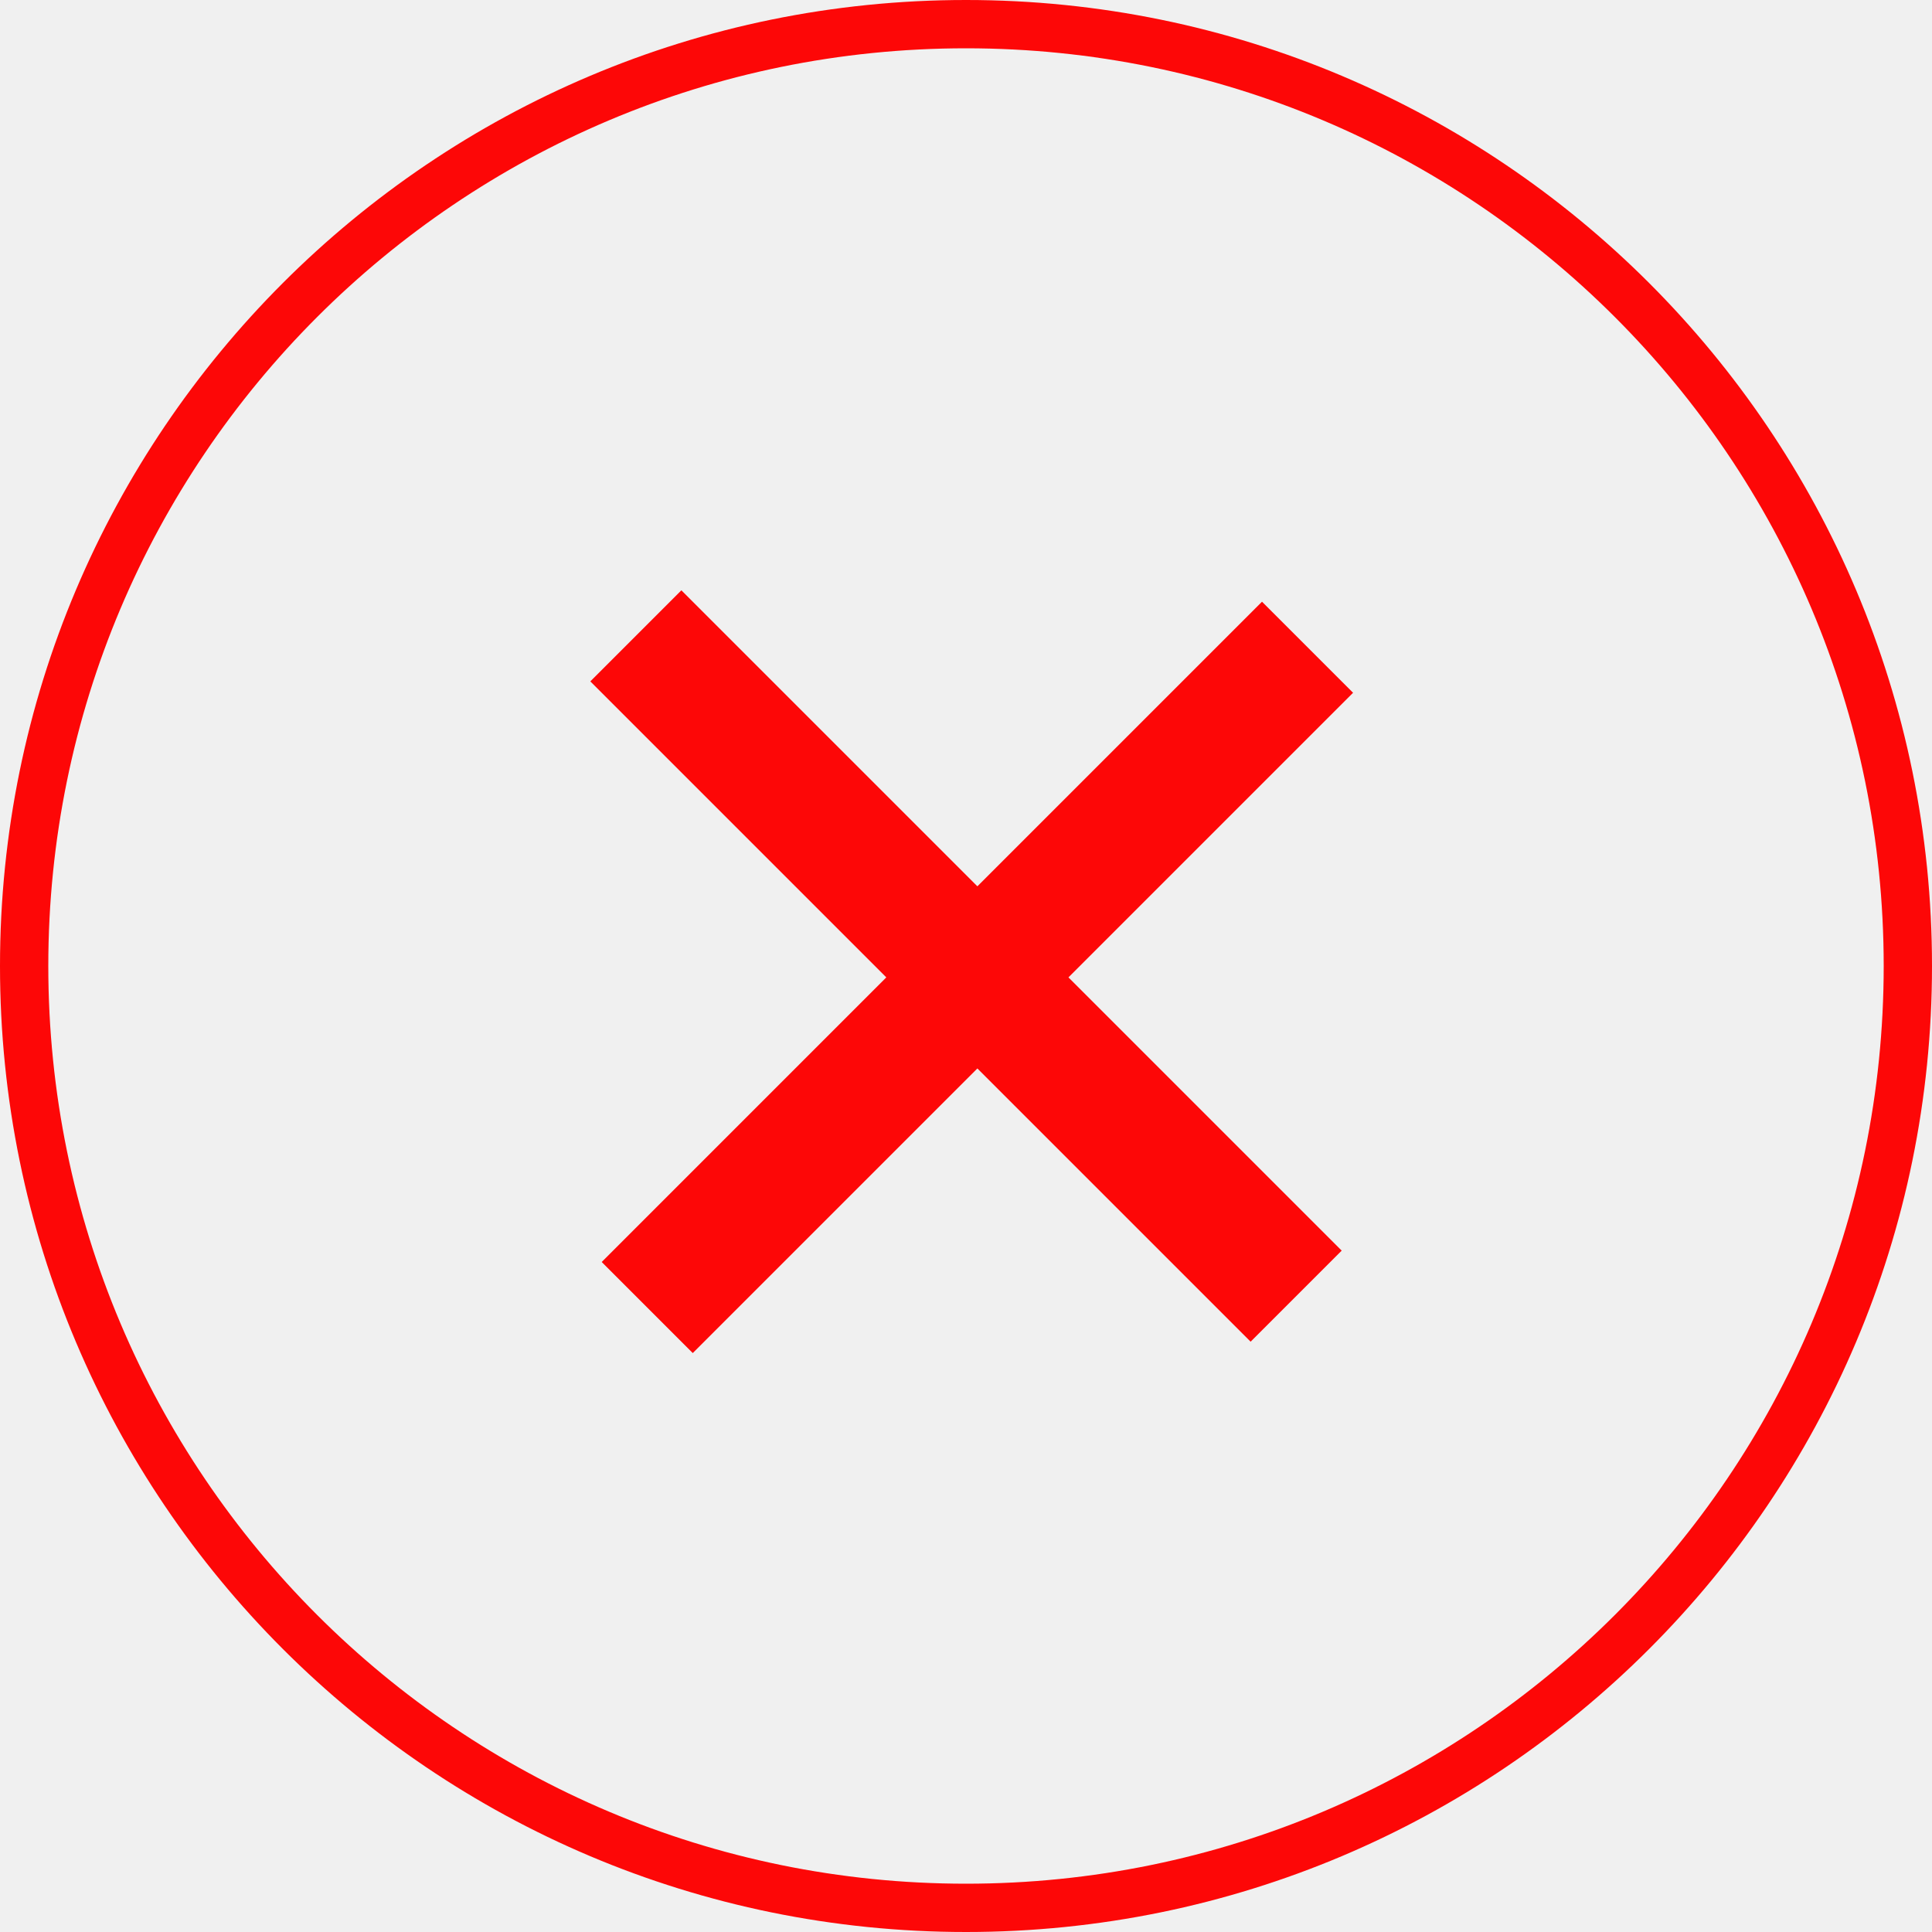
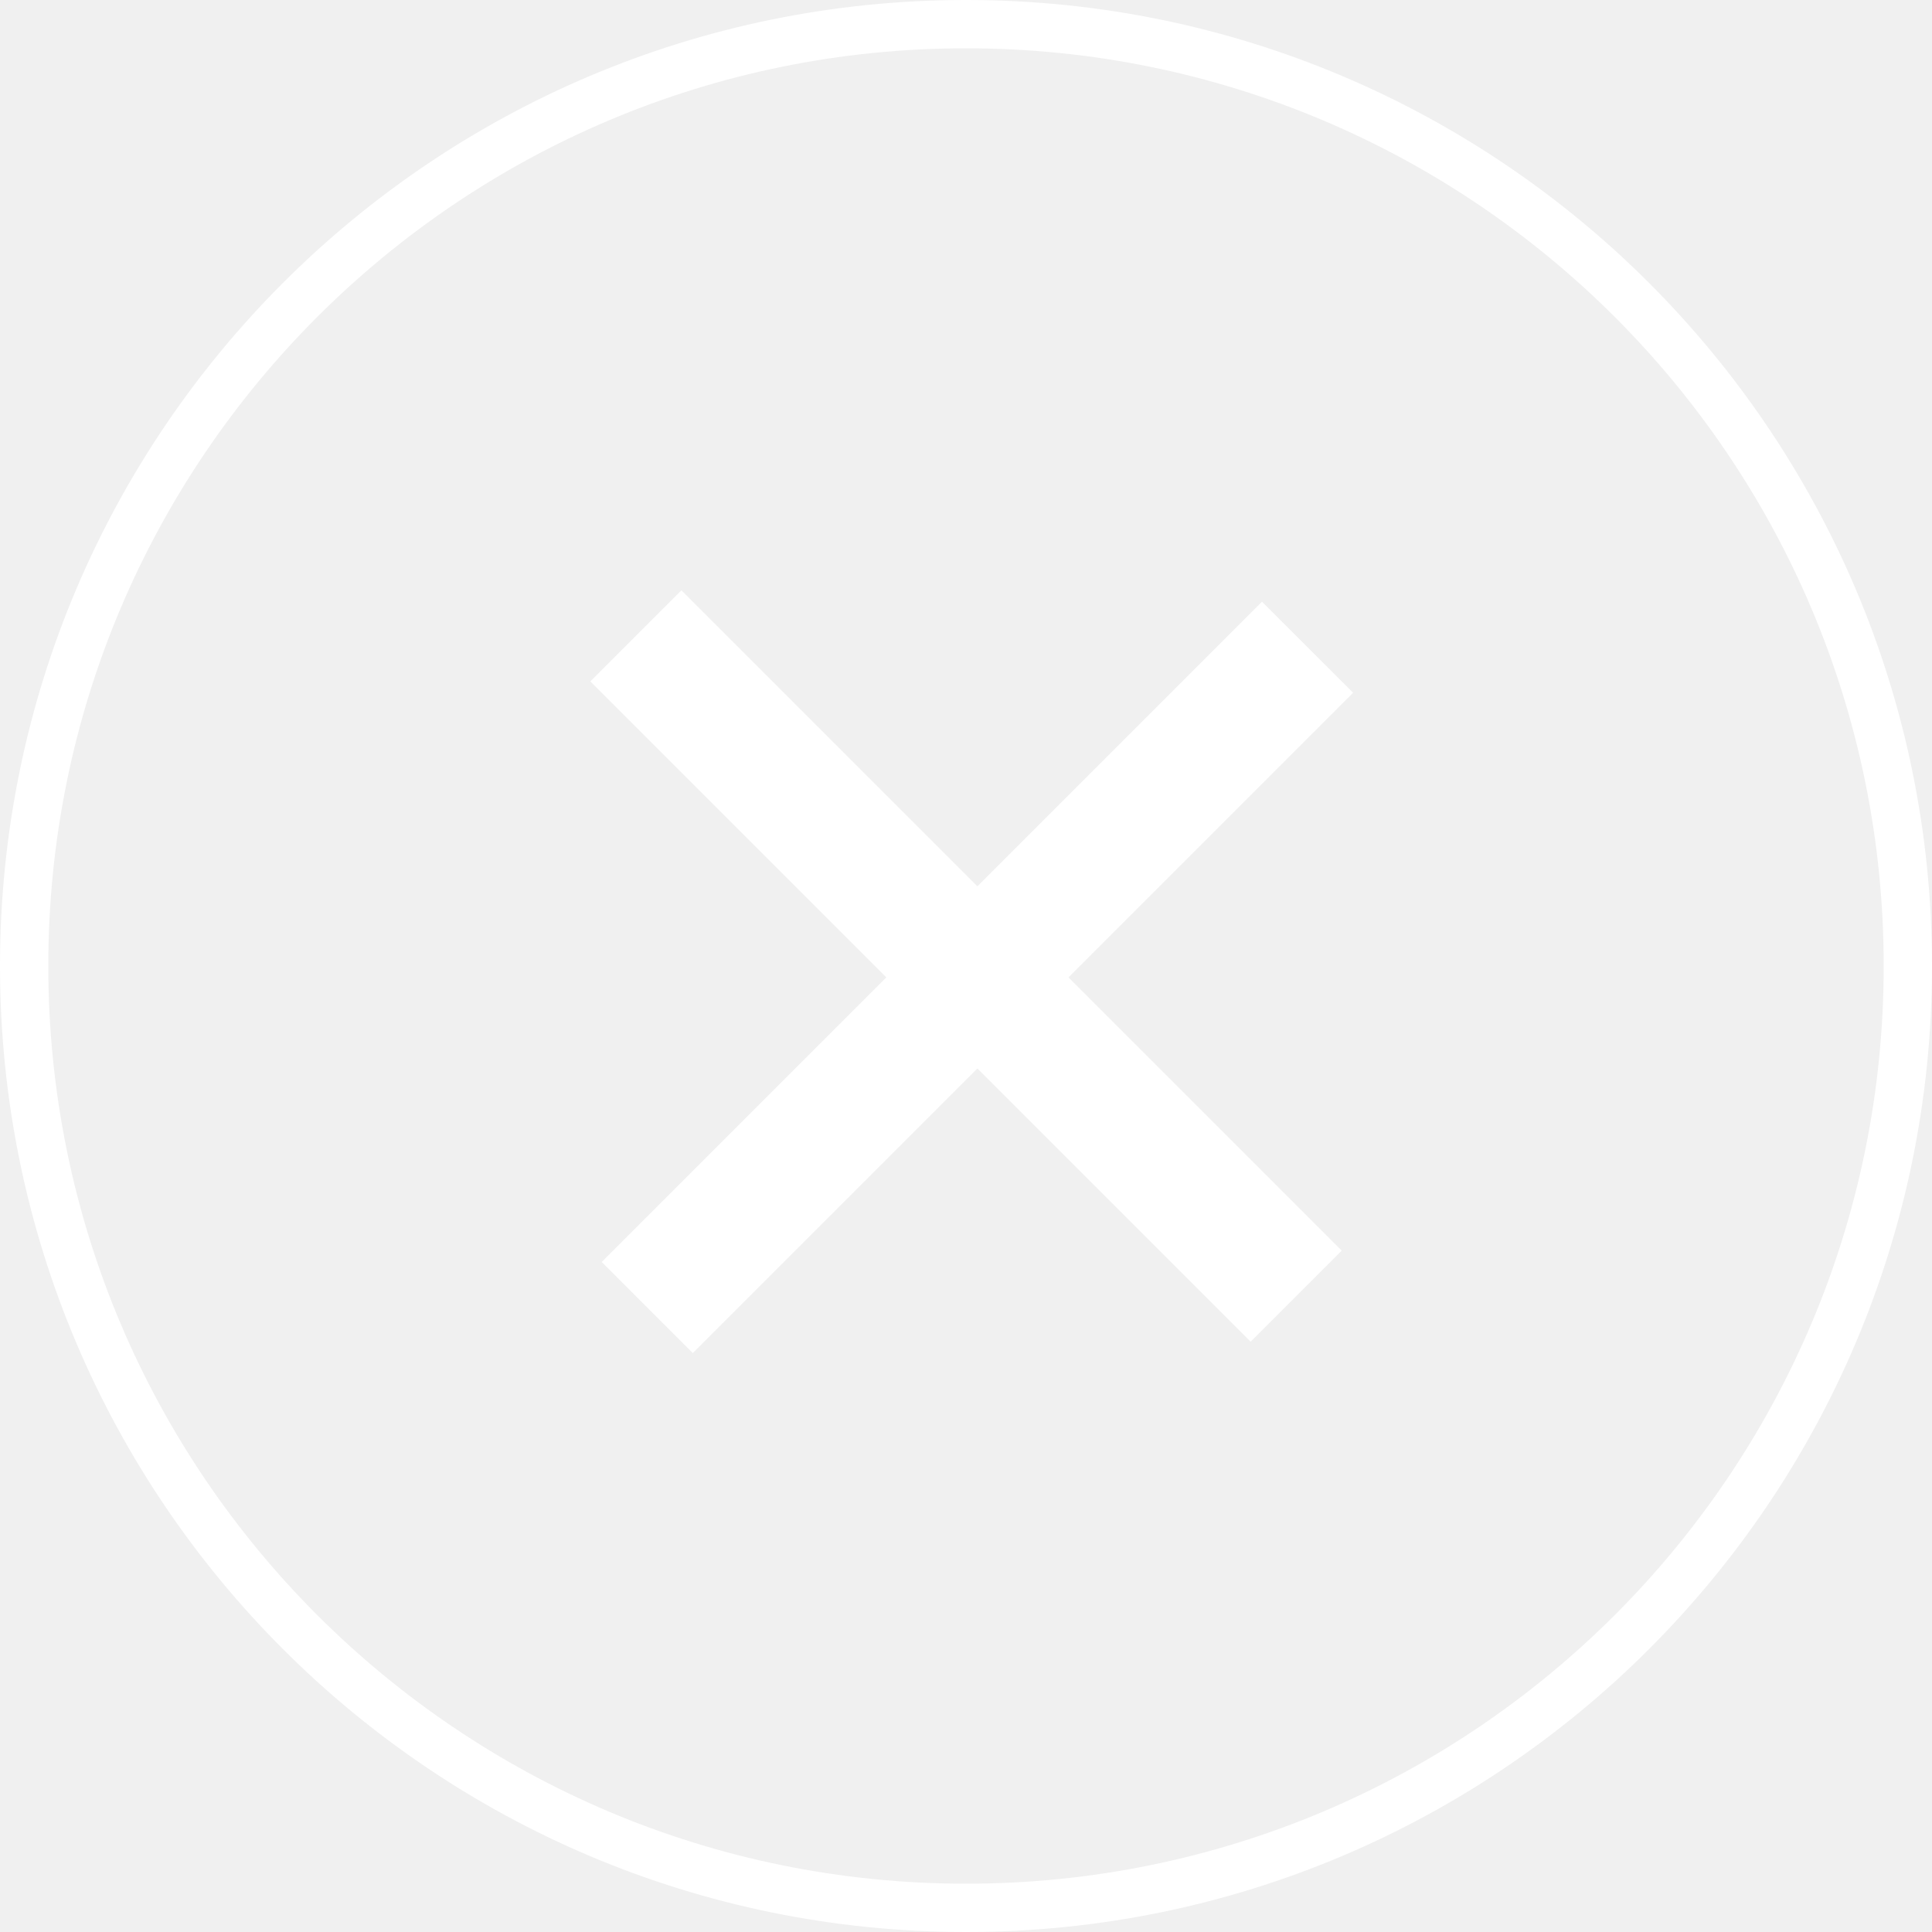
<svg xmlns="http://www.w3.org/2000/svg" width="120" height="120" viewBox="0 0 120 120" fill="none">
-   <path fill-rule="evenodd" clip-rule="evenodd" d="M117 60C117 91.48 91.48 117 60 117C28.52 117 3 91.48 3 60C3 28.52 28.52 3 60 3C91.48 3 117 28.52 117 60ZM120 60C120 93.137 93.137 120 60 120C26.863 120 0 93.137 0 60C0 26.863 26.863 0 60 0C93.137 0 120 26.863 120 60ZM77.678 83.335L60.707 66.364L43.029 84.042L37.373 78.385L55.05 60.707L36.666 42.322L42.322 36.665L60.707 55.05L78.385 37.373L84.042 43.029L66.364 60.707L83.335 77.678L77.678 83.335Z" fill="#FD0707" />
+   <path fill-rule="evenodd" clip-rule="evenodd" d="M117 60C117 91.48 91.48 117 60 117C28.52 117 3 91.48 3 60C3 28.52 28.52 3 60 3C91.48 3 117 28.52 117 60ZM120 60C120 93.137 93.137 120 60 120C26.863 120 0 93.137 0 60C0 26.863 26.863 0 60 0C93.137 0 120 26.863 120 60ZM77.678 83.335L60.707 66.364L43.029 84.042L37.373 78.385L55.05 60.707L36.666 42.322L42.322 36.665L60.707 55.05L78.385 37.373L84.042 43.029L66.364 60.707L83.335 77.678L77.678 83.335Z" fill="#FFF" />
</svg>
